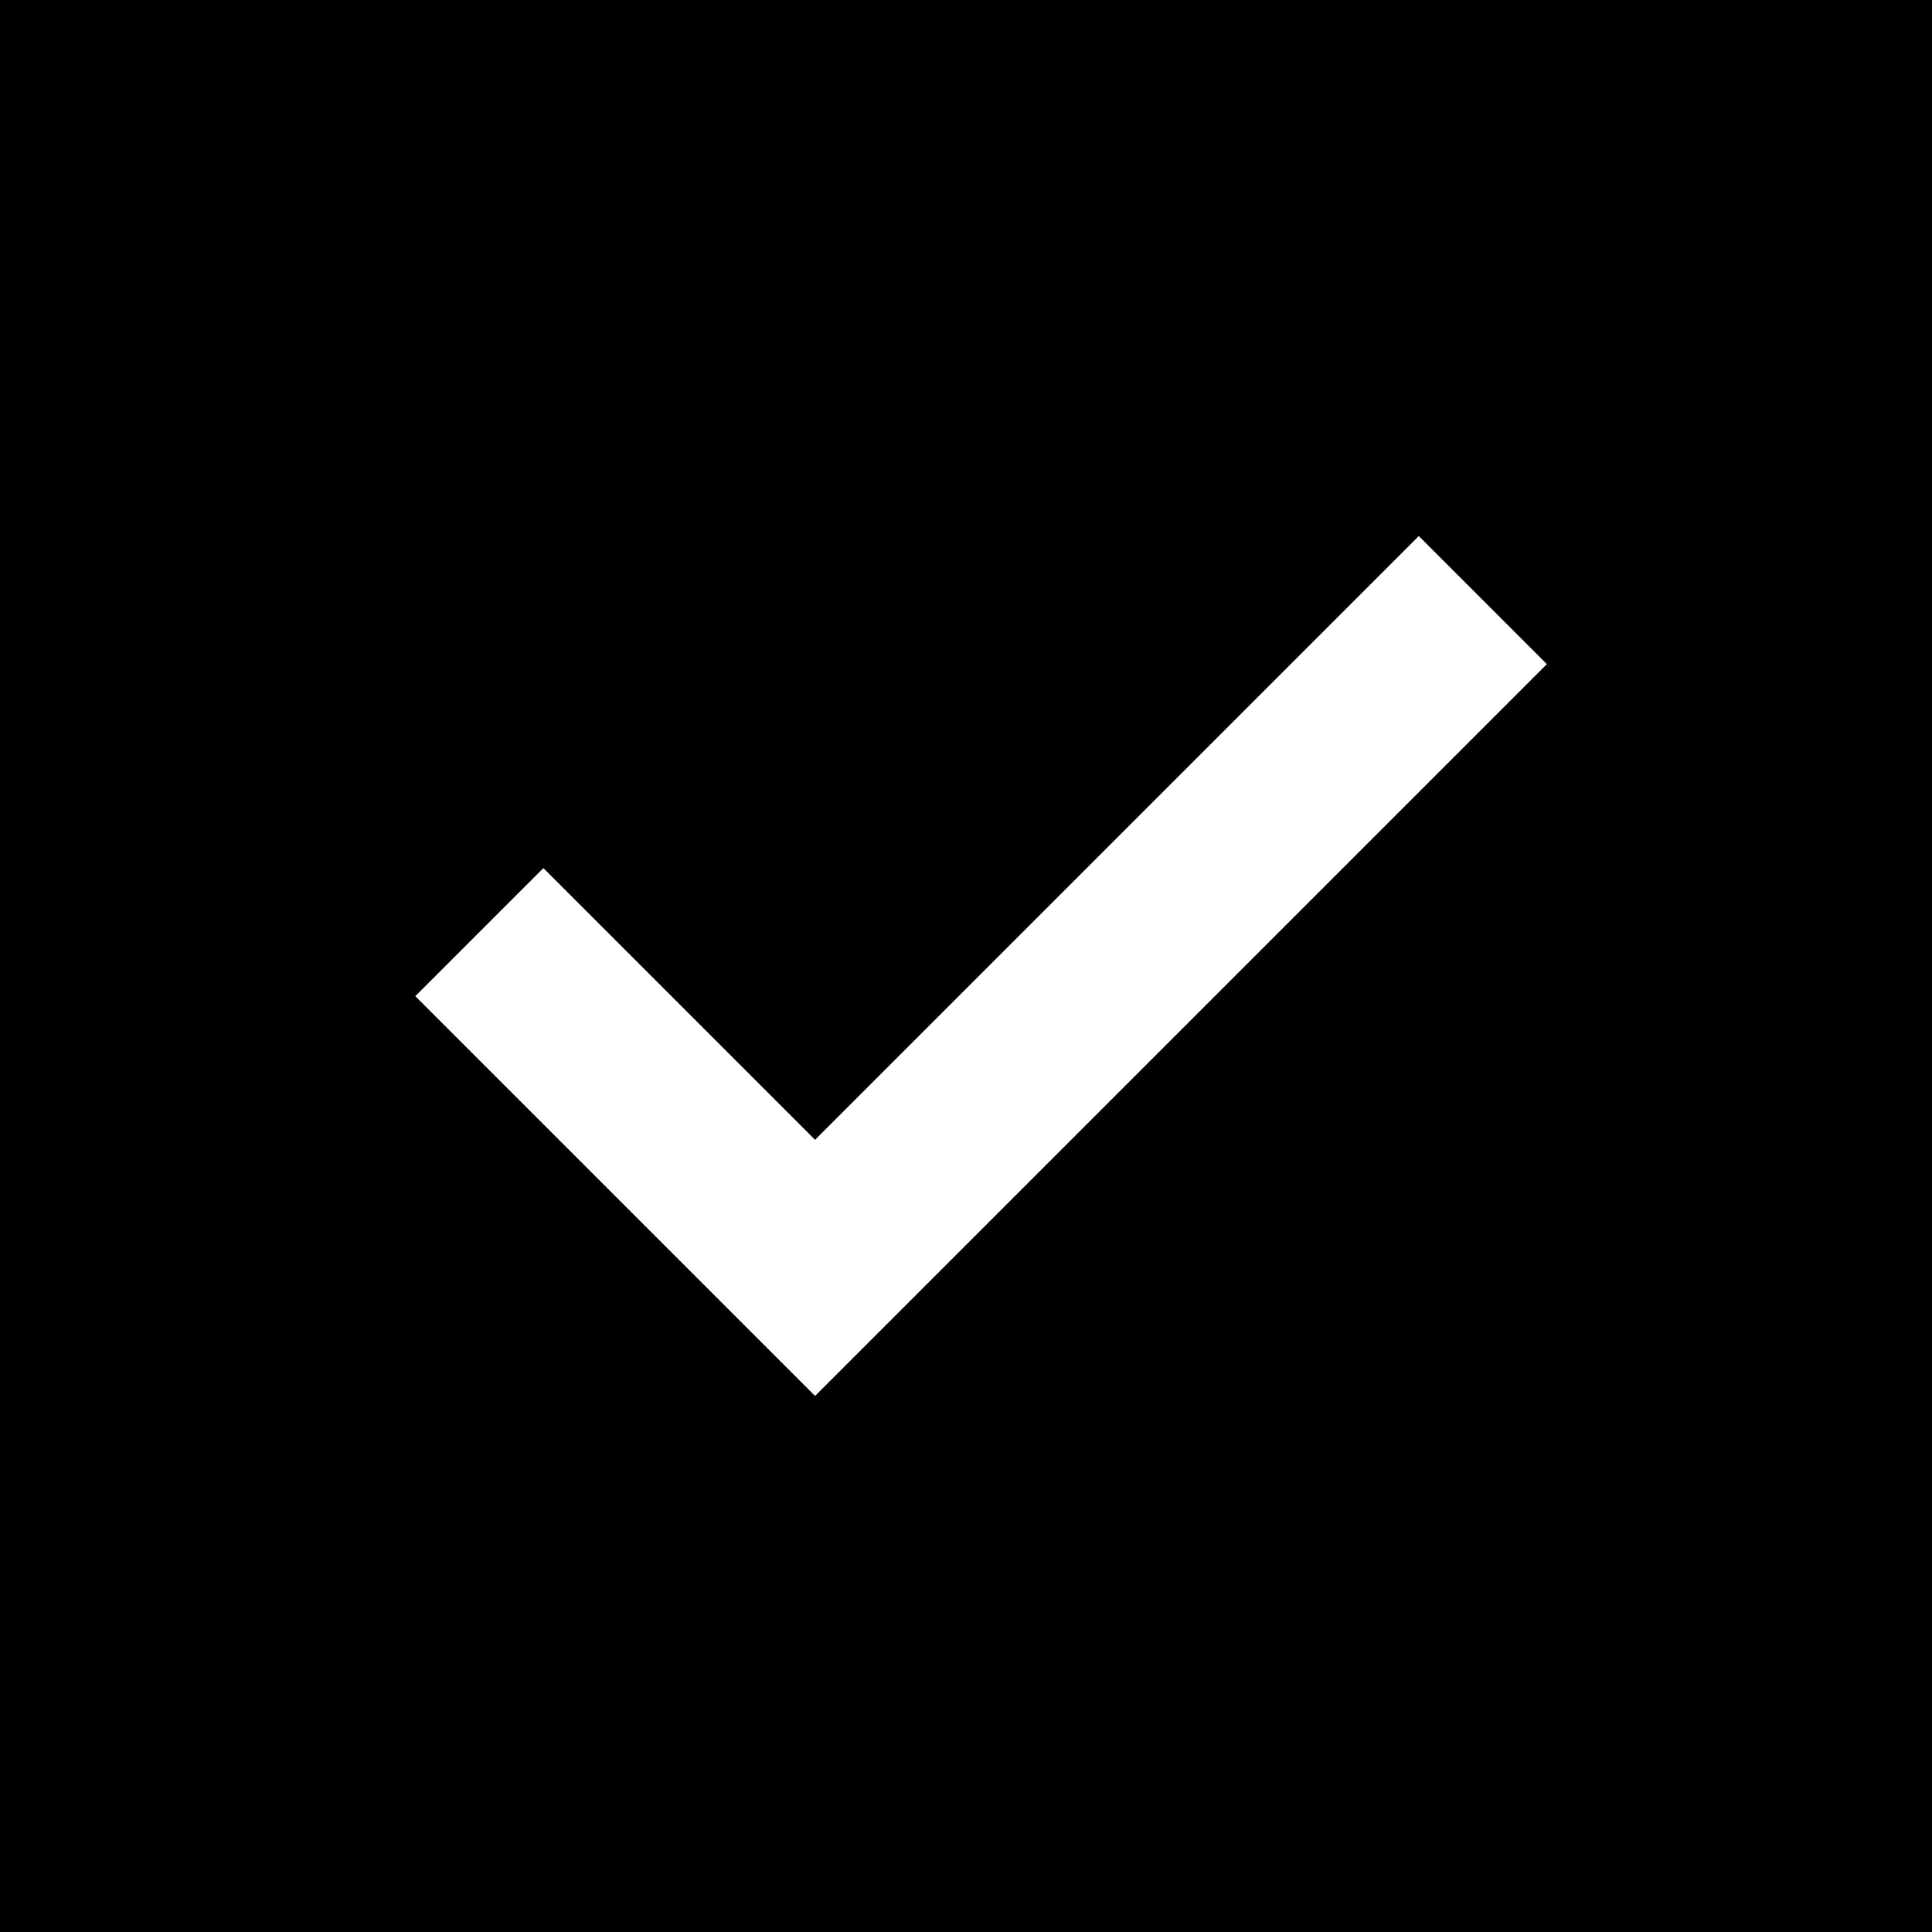
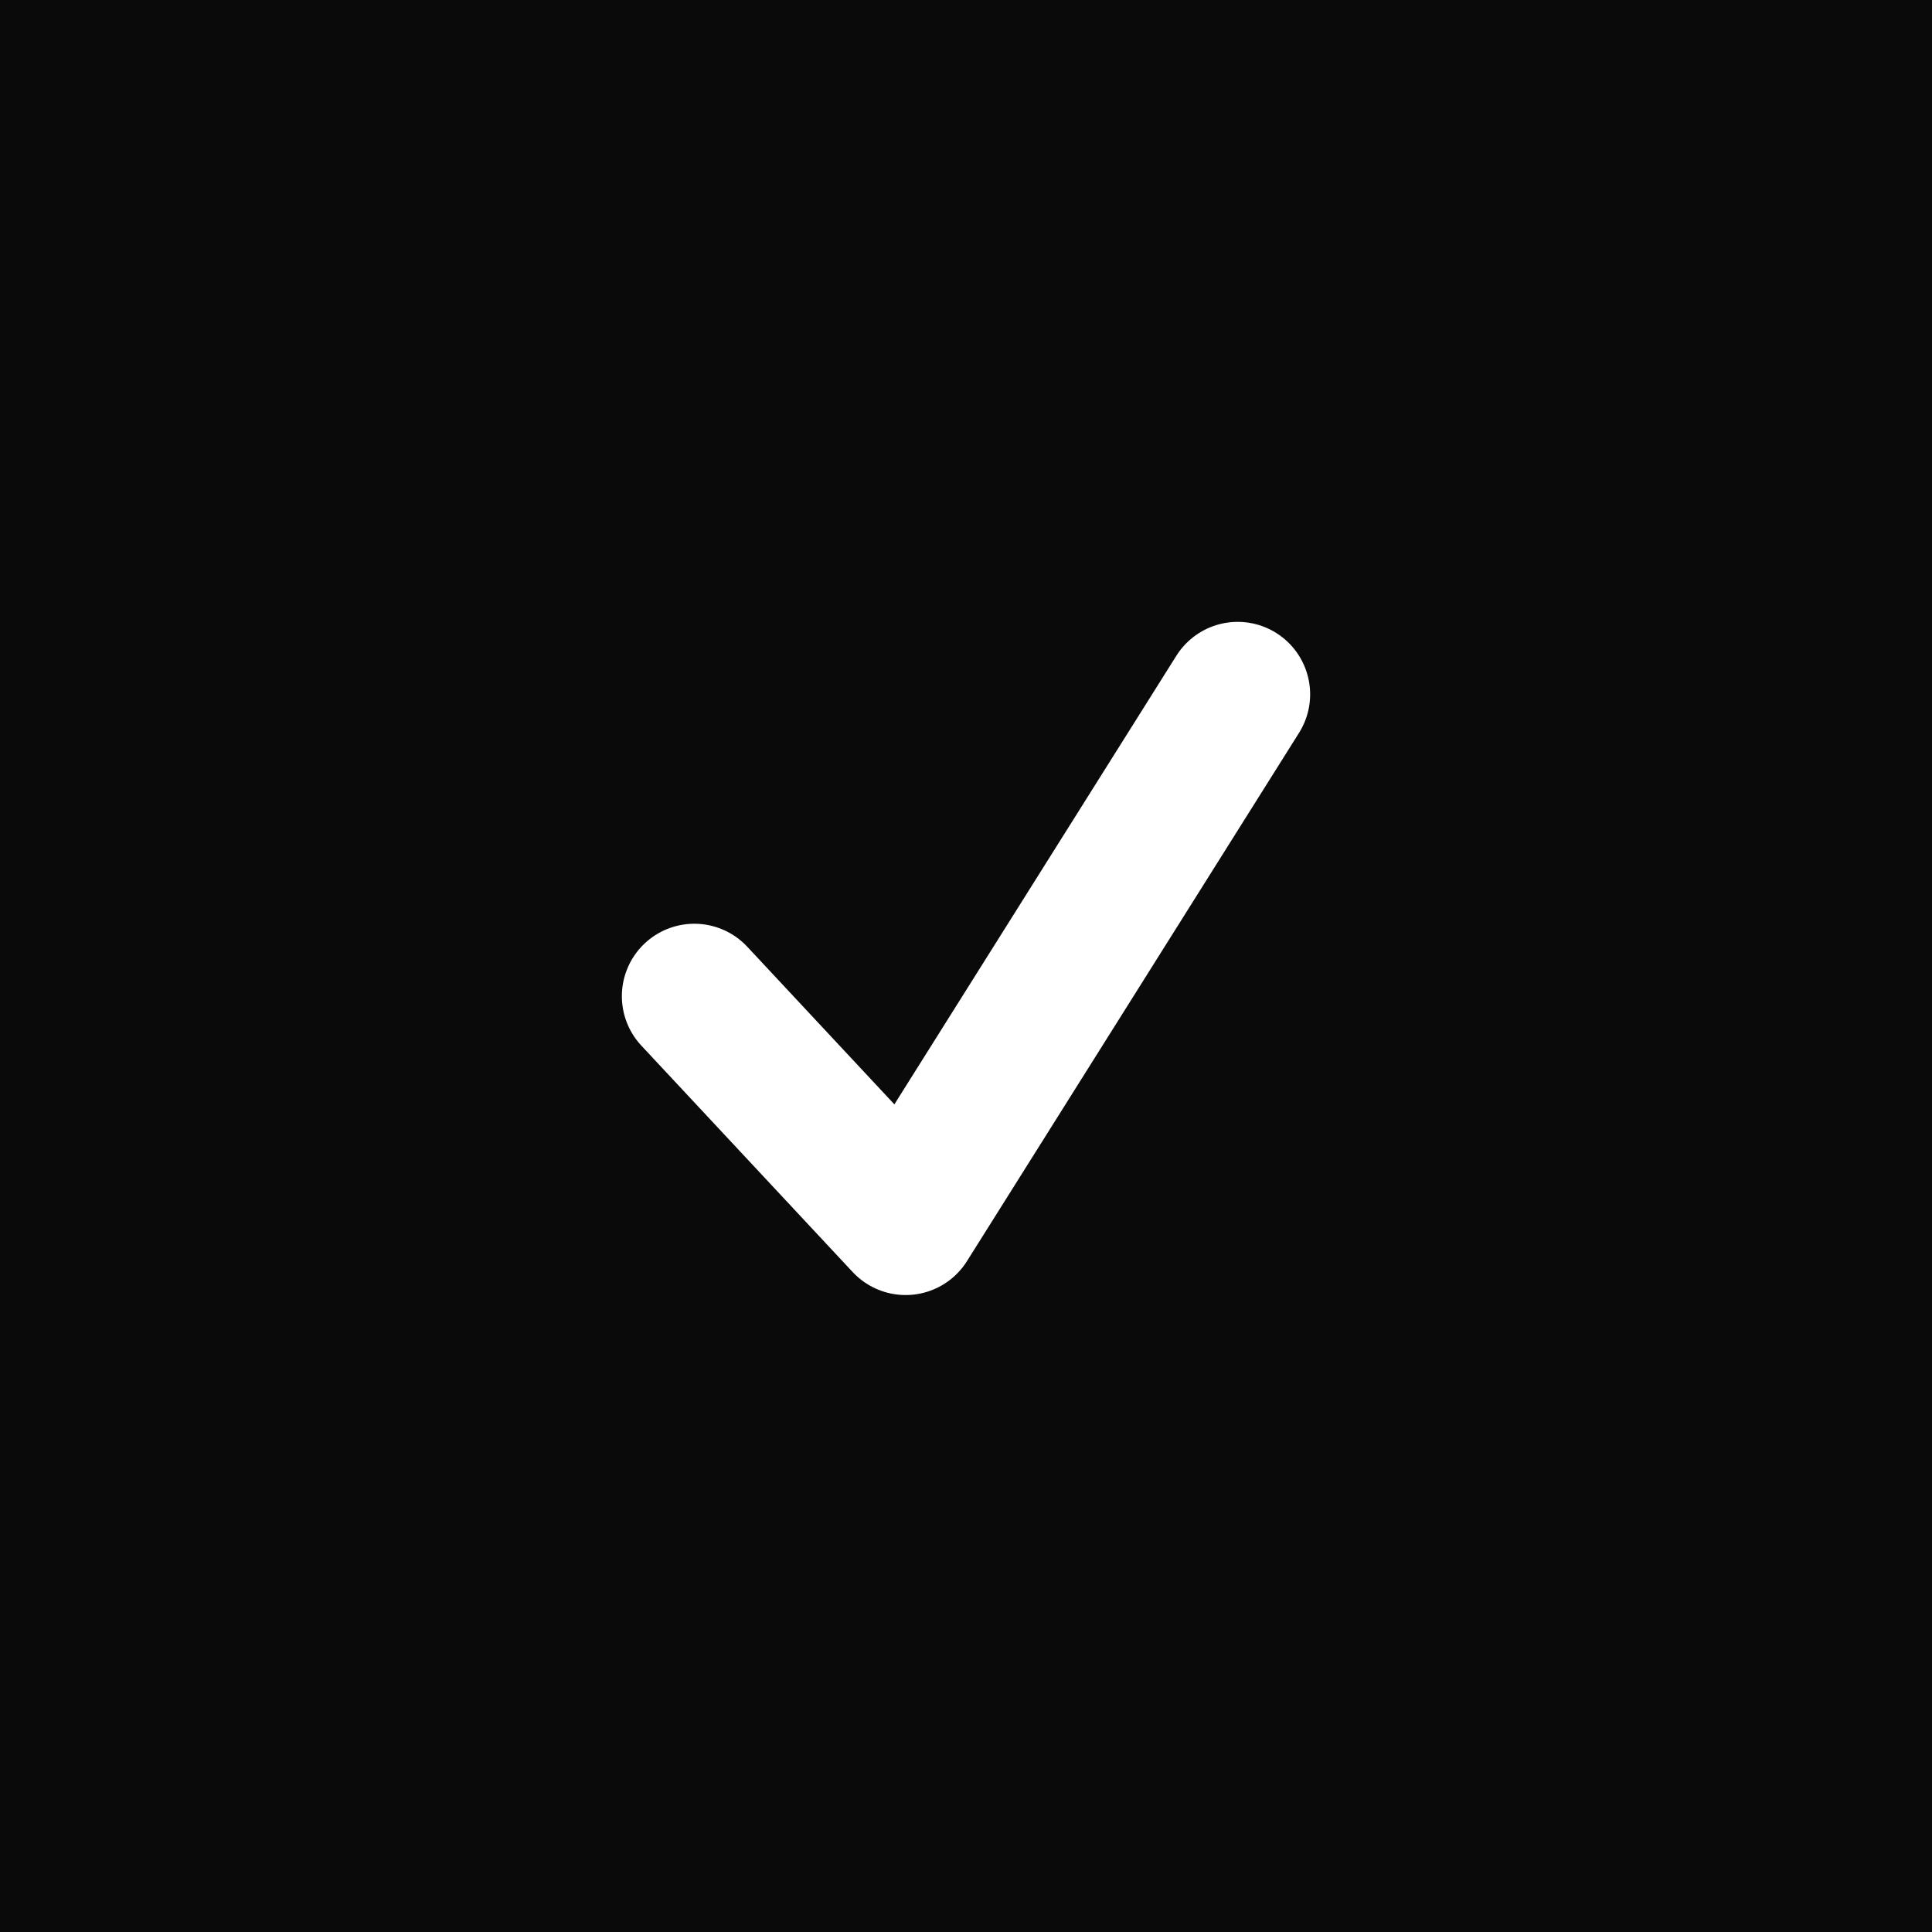
<svg xmlns="http://www.w3.org/2000/svg" viewBox="0 0 32 32">
-   <rect width="32" height="32" fill="#000" />
-   <path d="M9 16.5l4.5 4.5L23.5 11" fill="none" stroke="#fff" stroke-width="3" stroke-linecap="square" stroke-linejoin="miter" />
+   <rect width="32" height="32" fill="#0a0a0a" />
+   <path d="M11.5 16.5l3.5 3.75L20.5 11.5" fill="none" stroke="#fff" stroke-width="2.4" stroke-linecap="round" stroke-linejoin="round" />
</svg>
